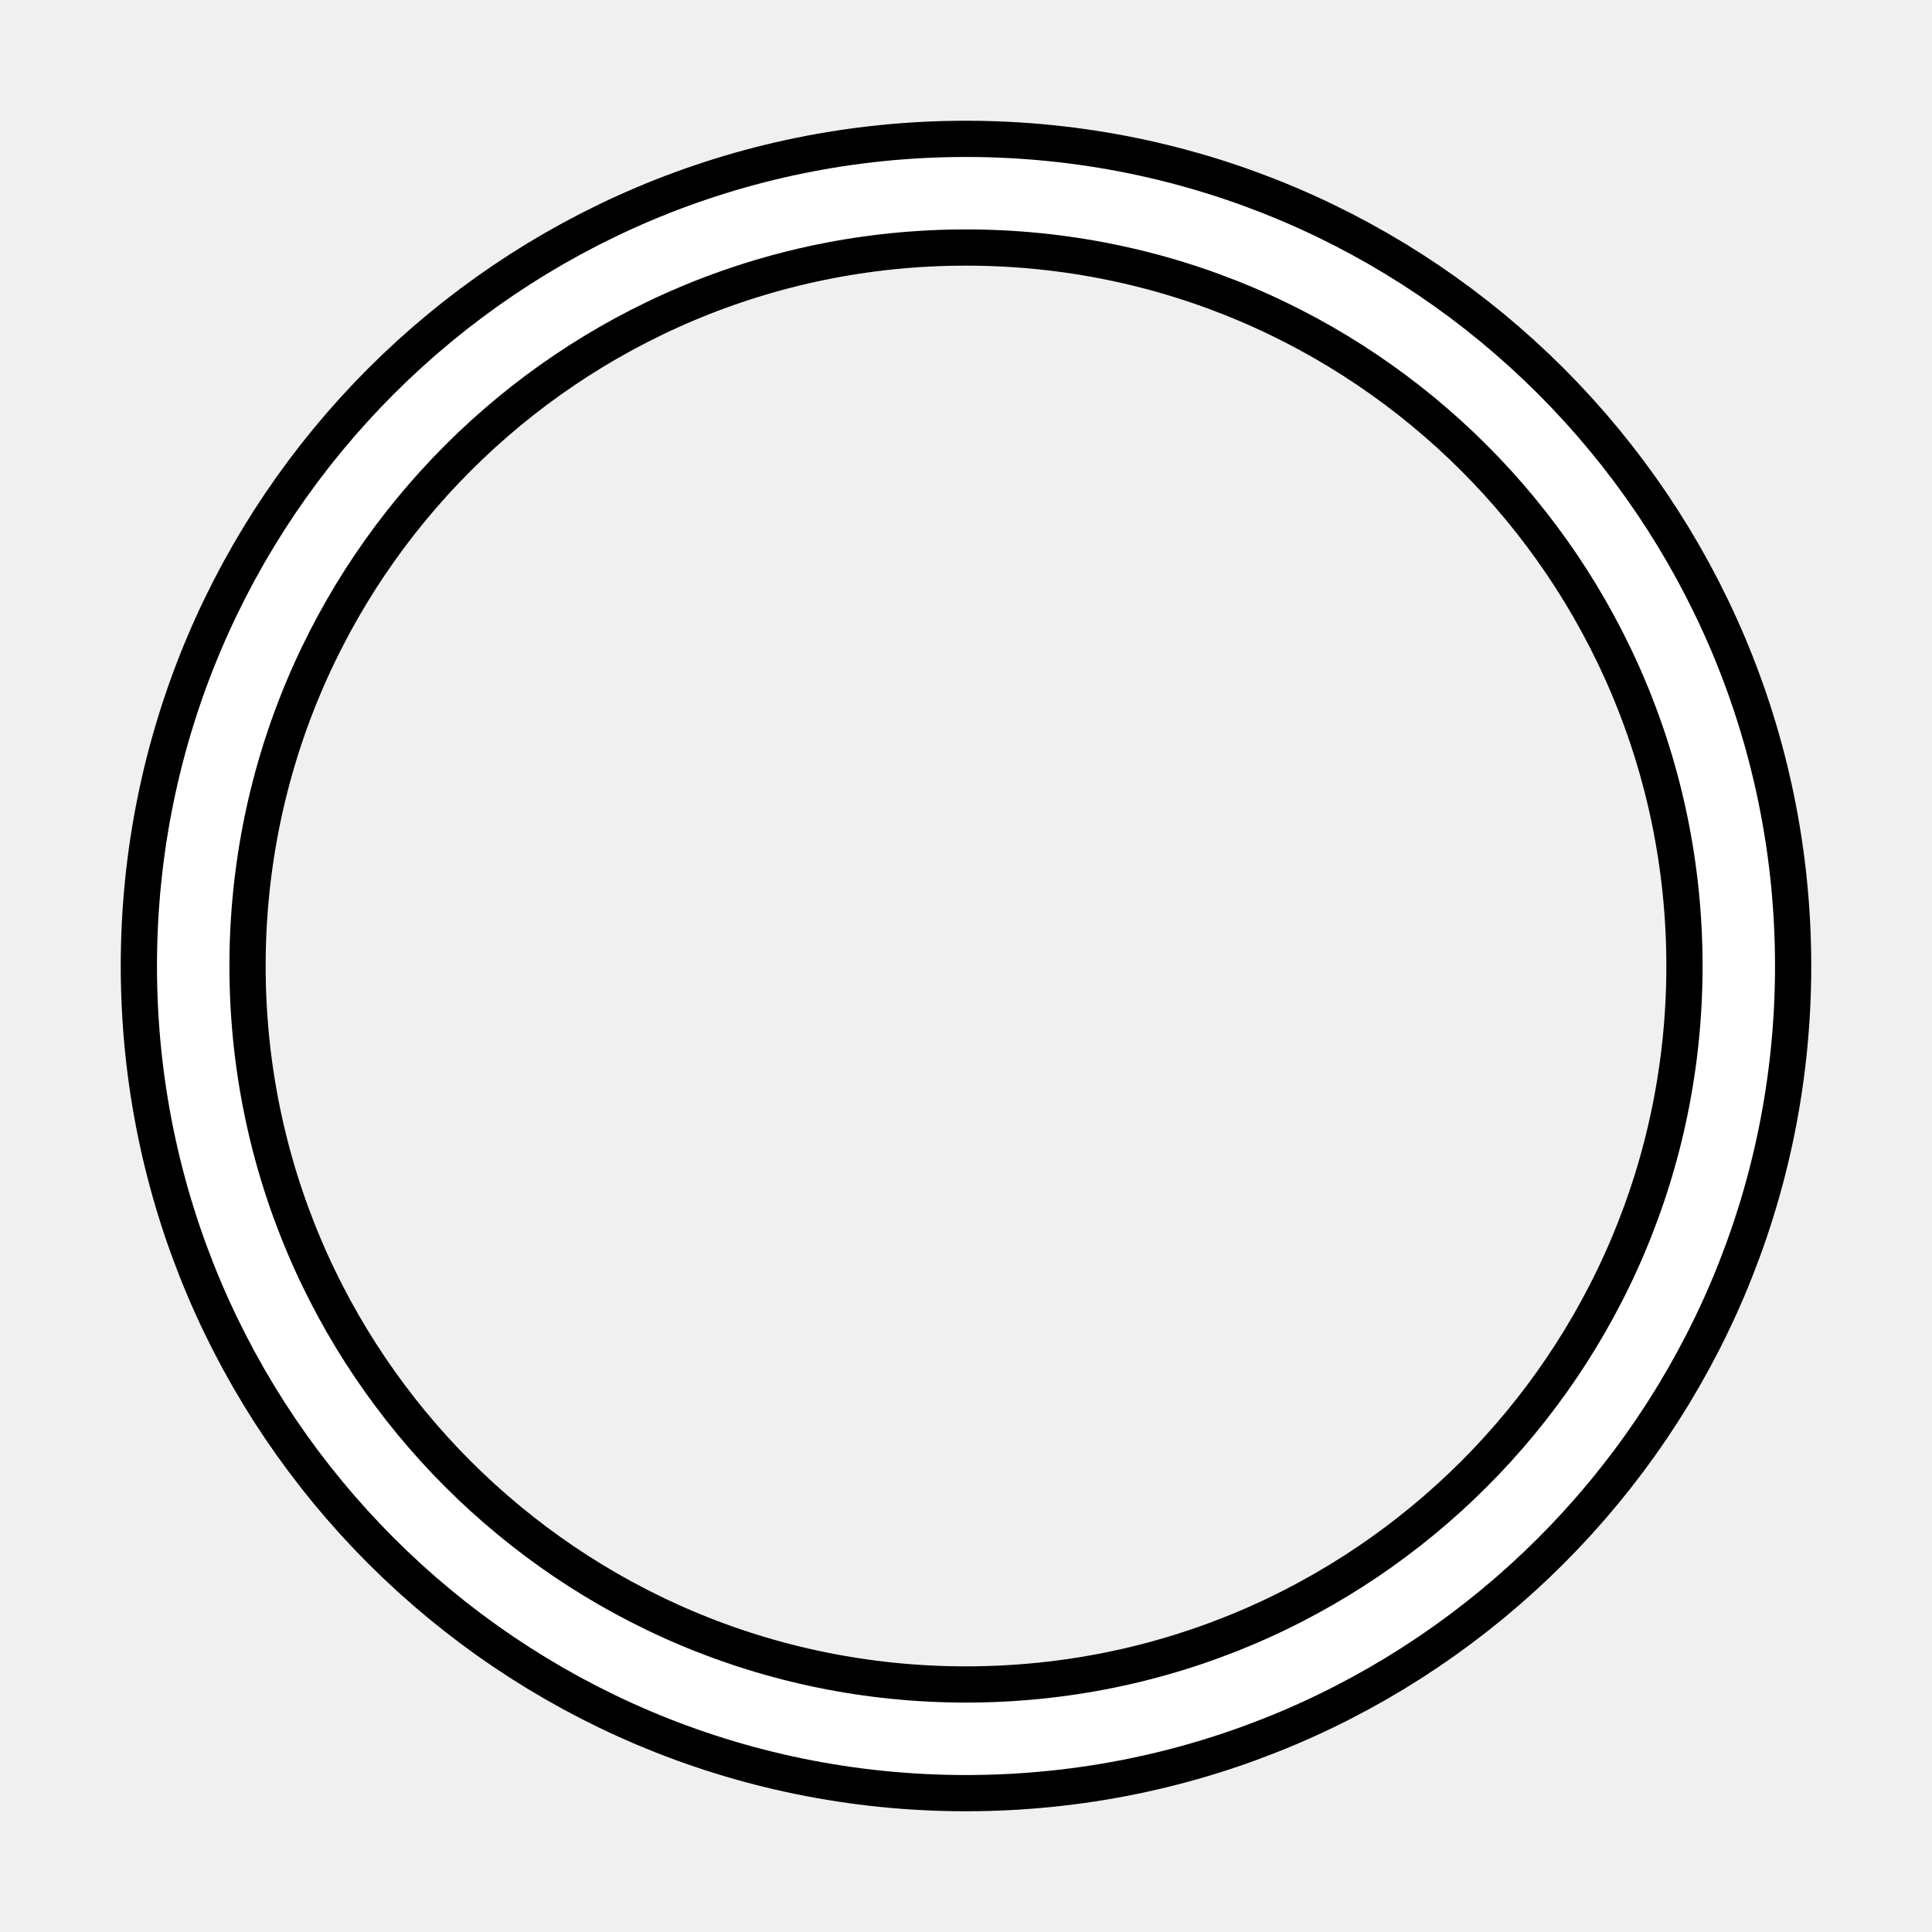
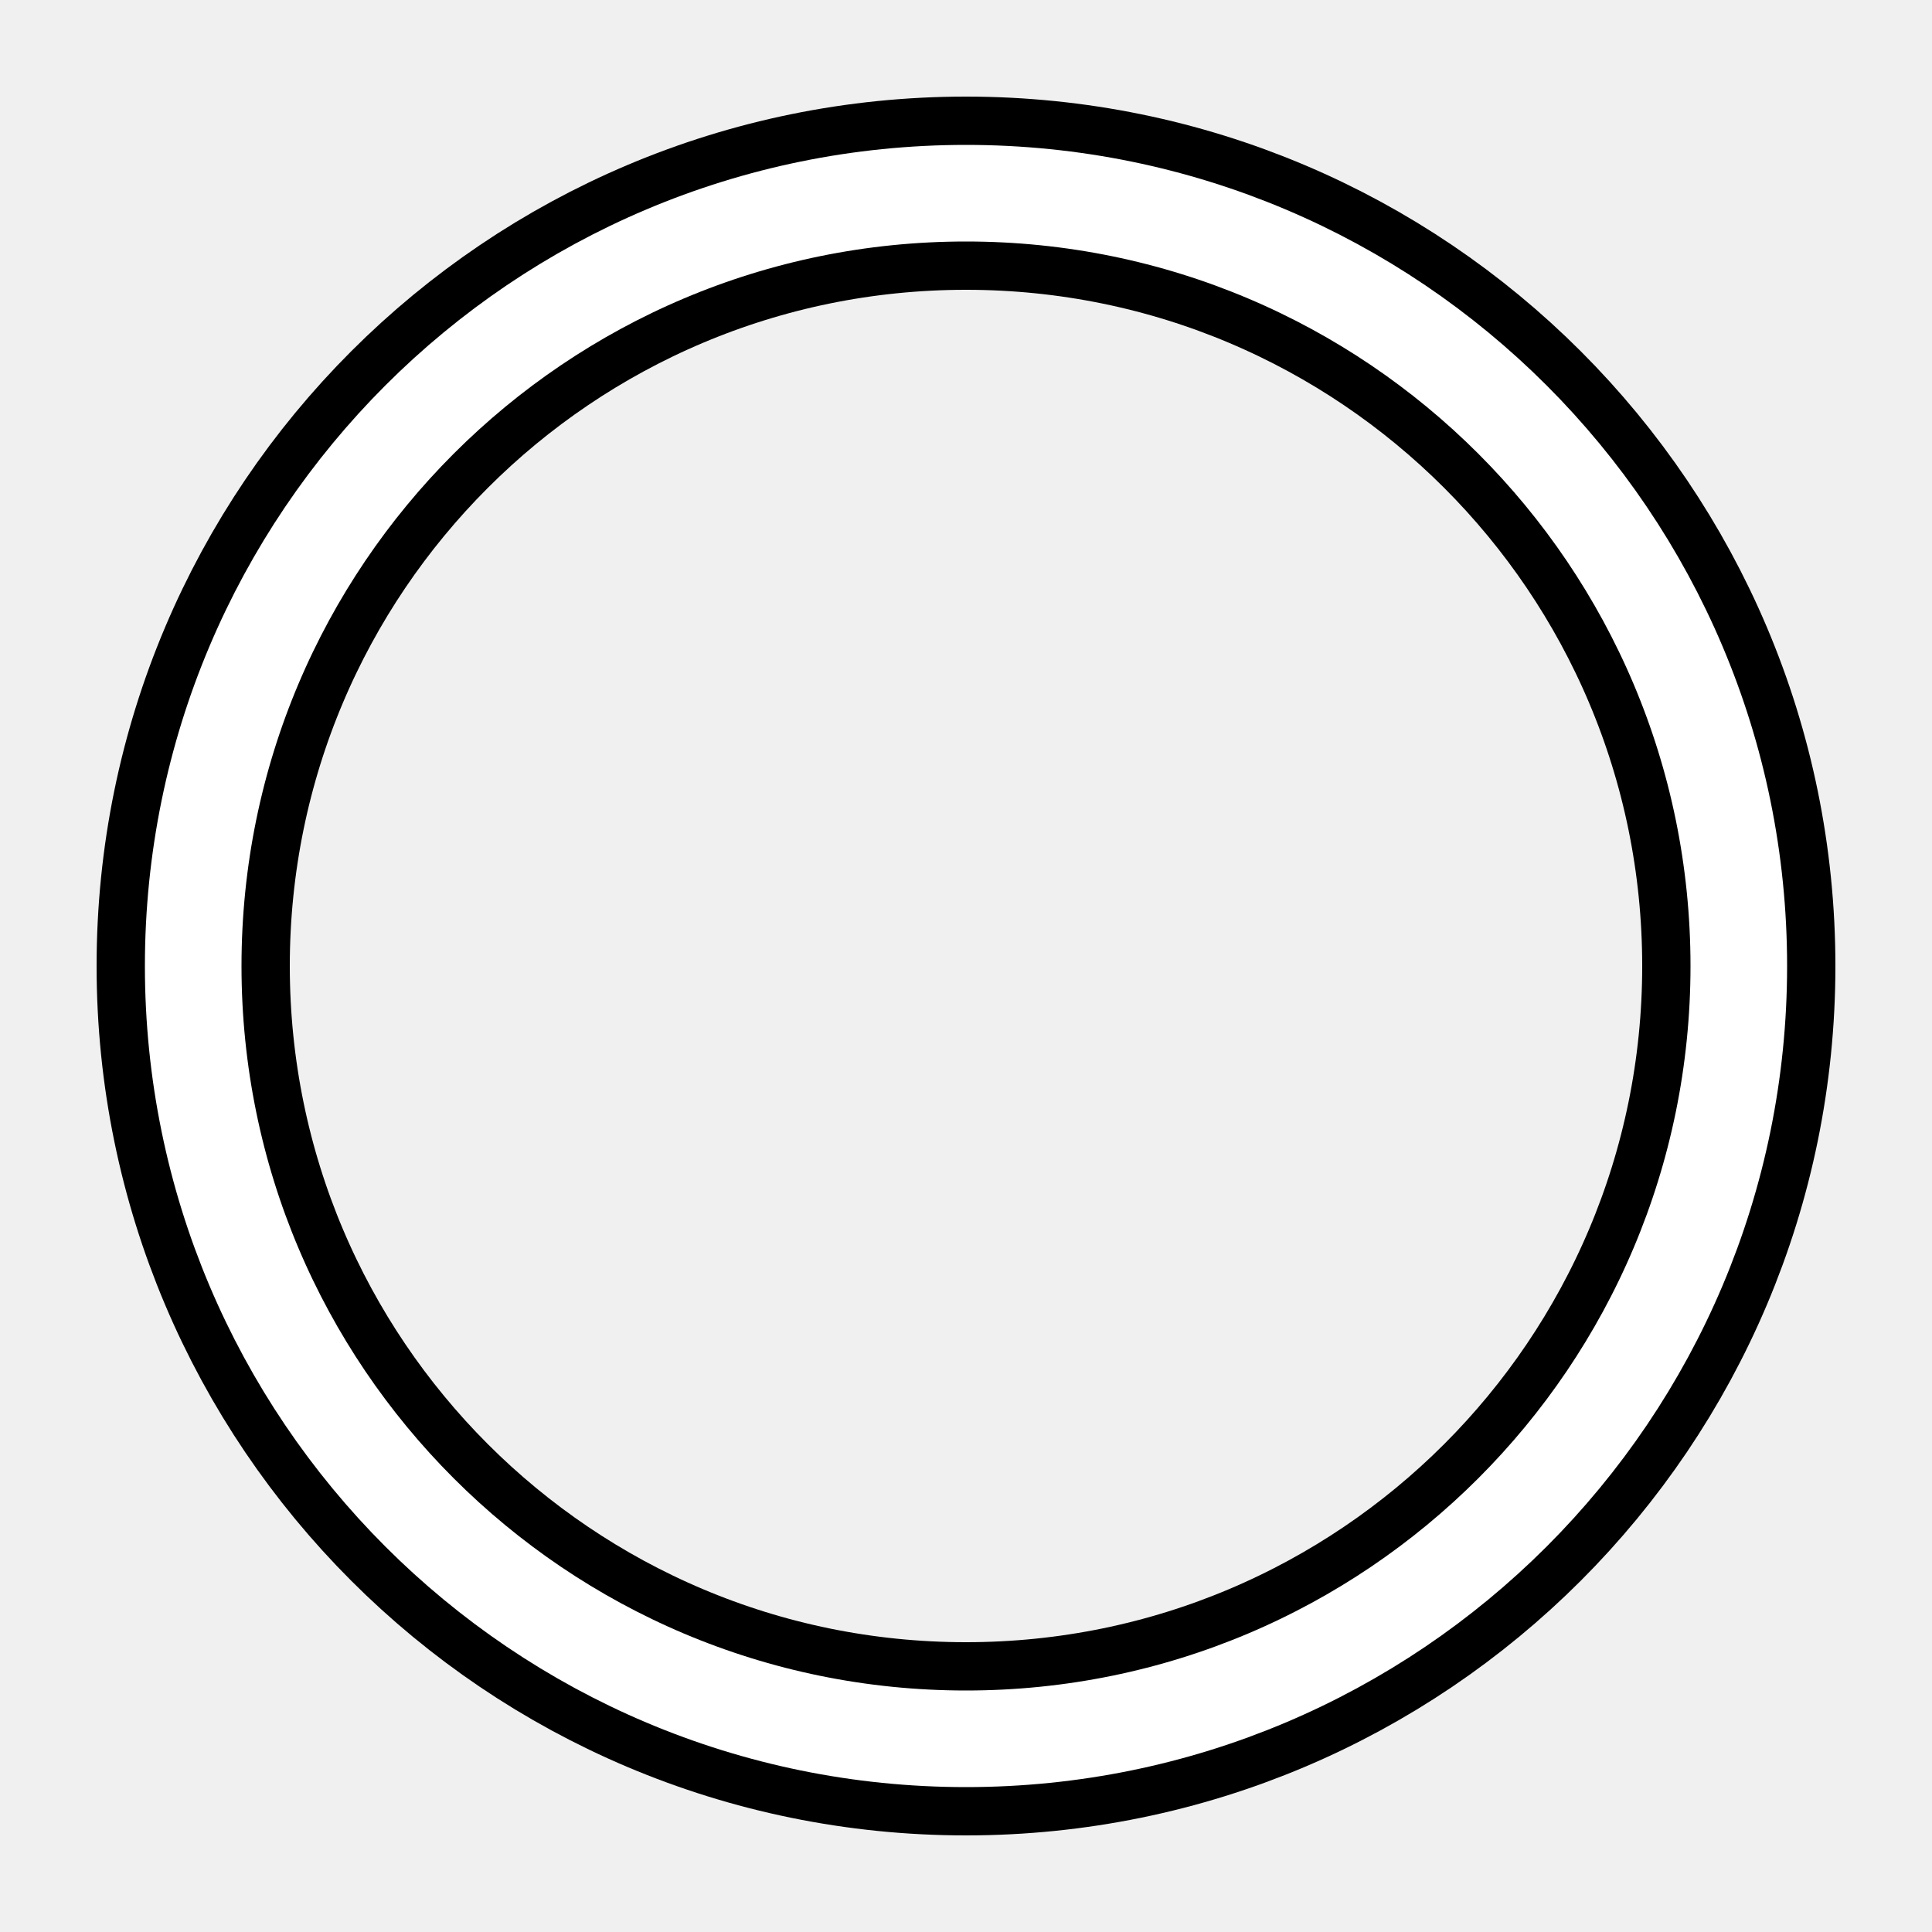
- <svg xmlns="http://www.w3.org/2000/svg" width="40" height="40">
-   <circle cx="20" cy="20" r="16" fill="none" stroke="black" stroke-width="3" />
-   <circle cx="20" cy="20" r="16" fill="none" stroke="white" stroke-width="1.5" />
+ <svg xmlns="http://www.w3.org/2000/svg" width="30" height="30">
+   <circle cx="15" cy="15" r="12" fill="none" stroke="black" stroke-width="3" />
+   <circle cx="15" cy="15" r="12" fill="none" stroke="white" stroke-width="1.5" />
</svg>
